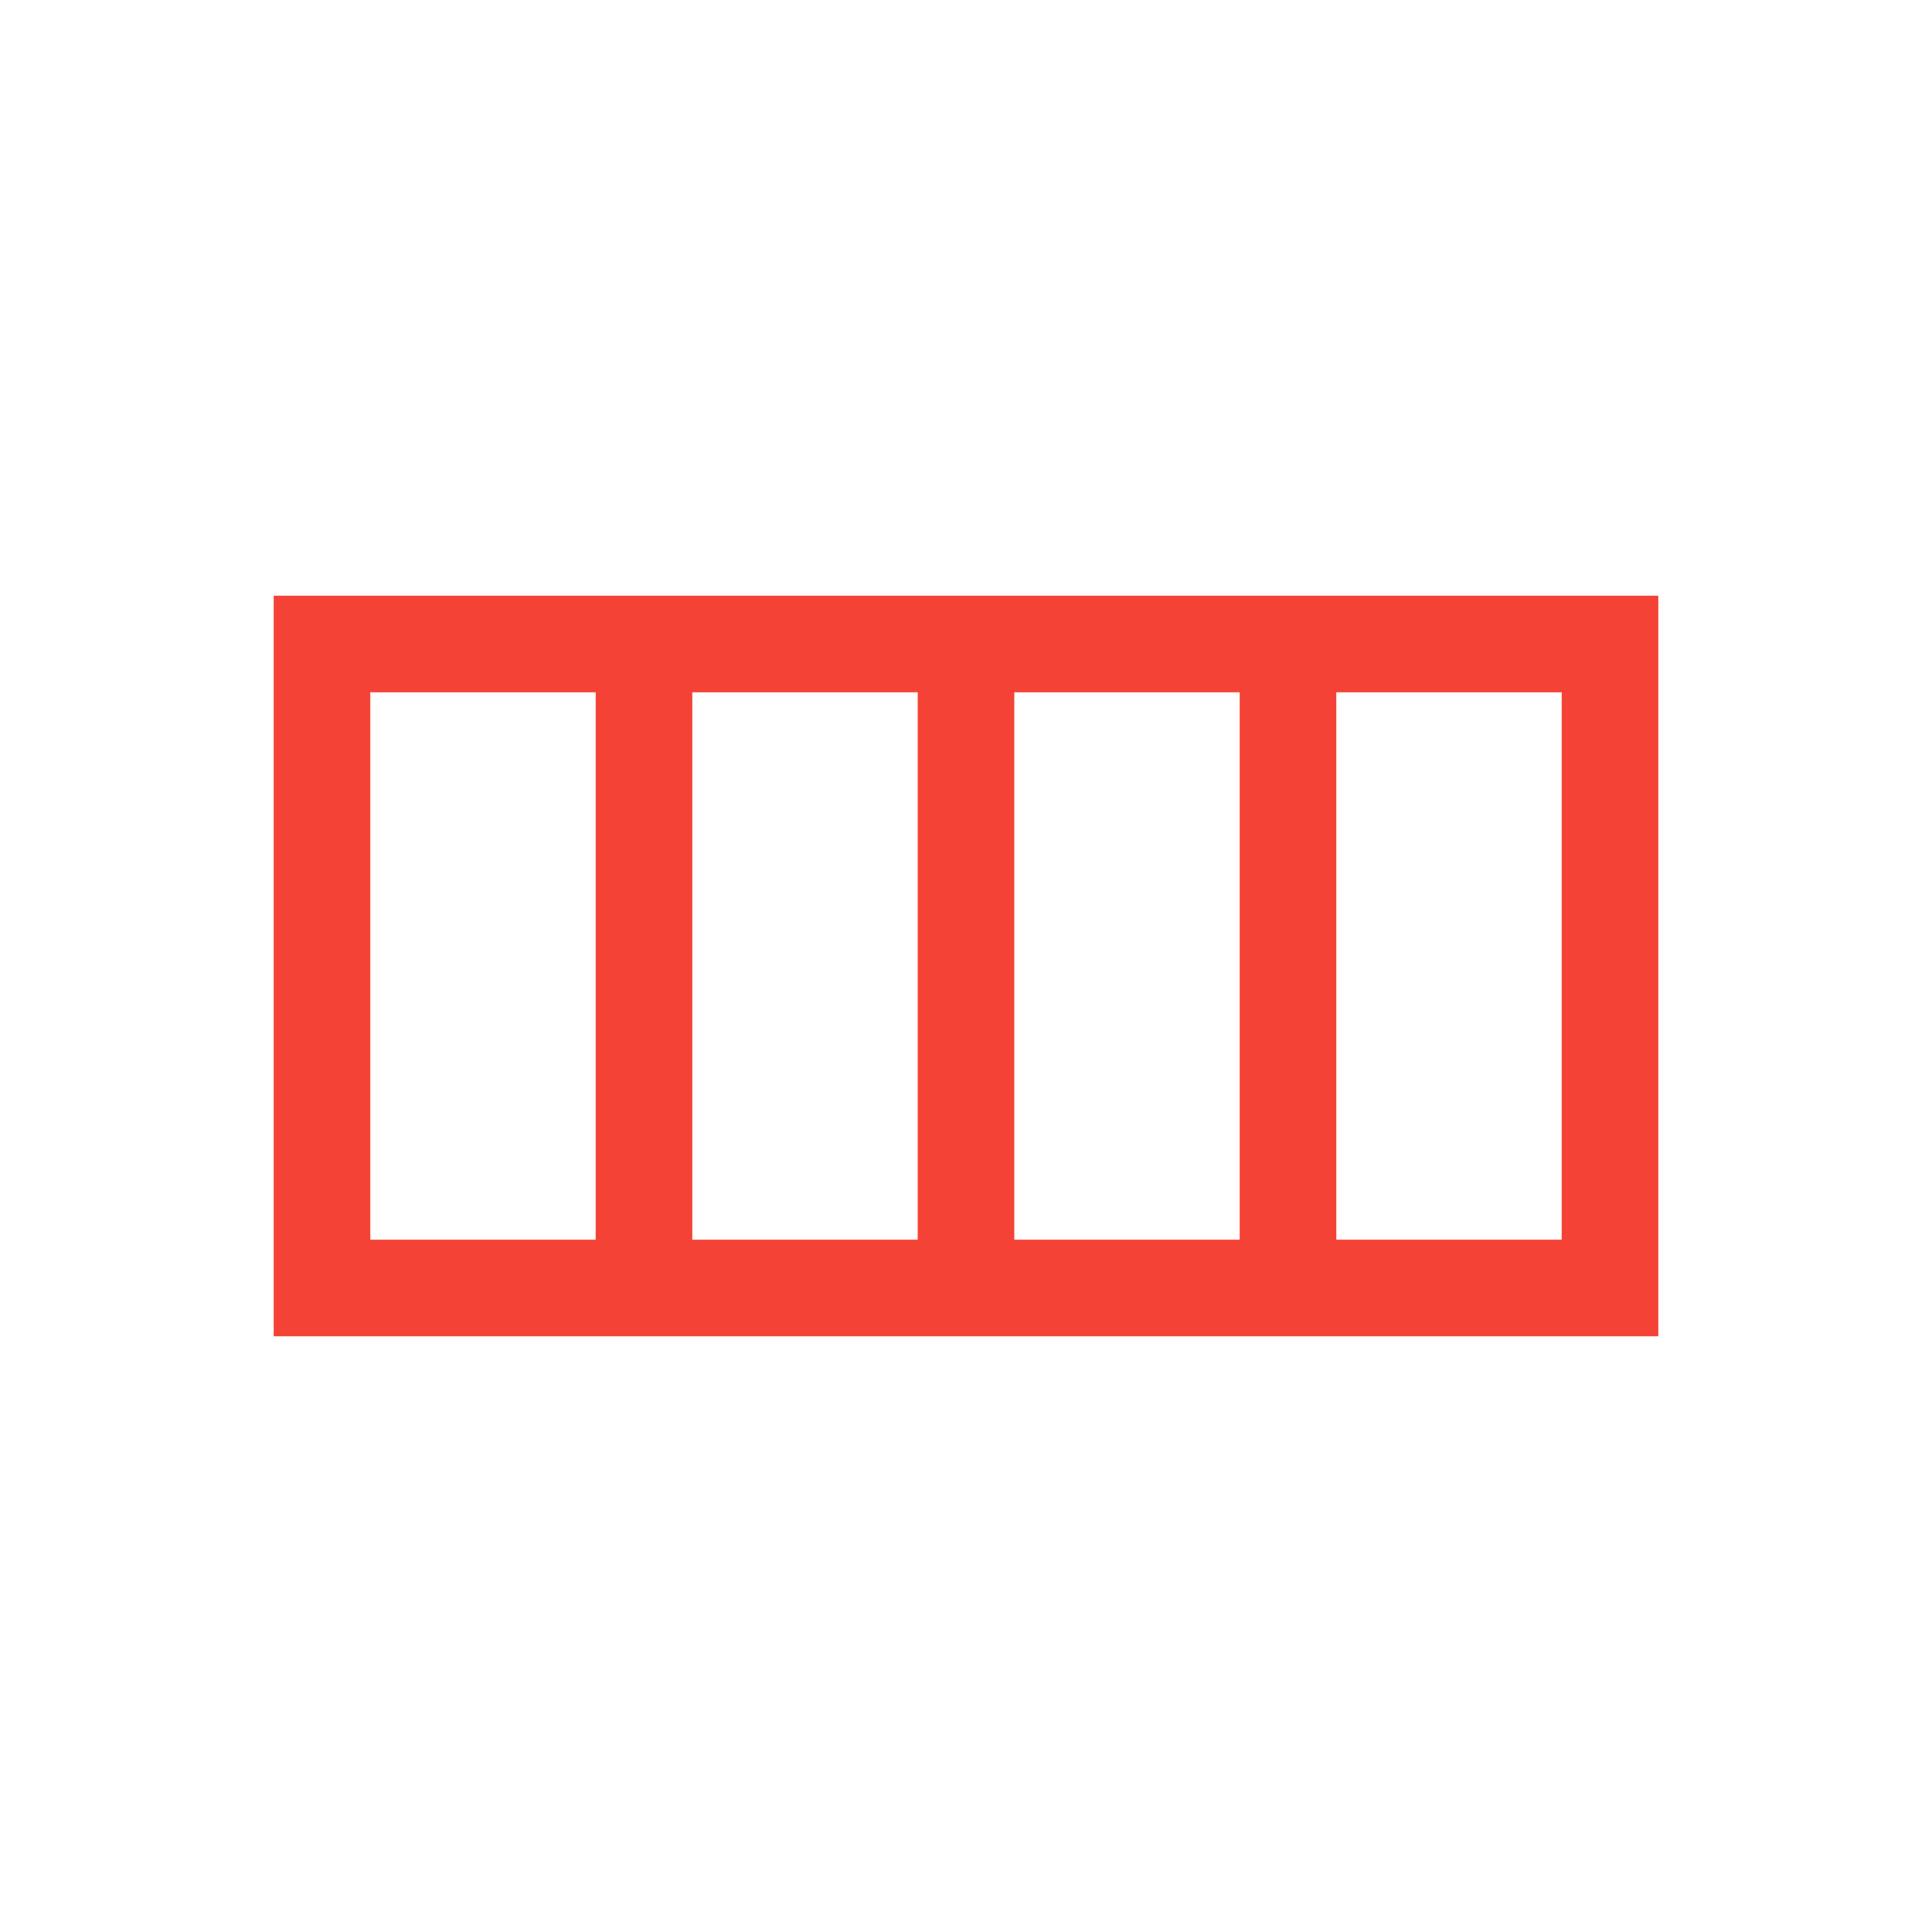
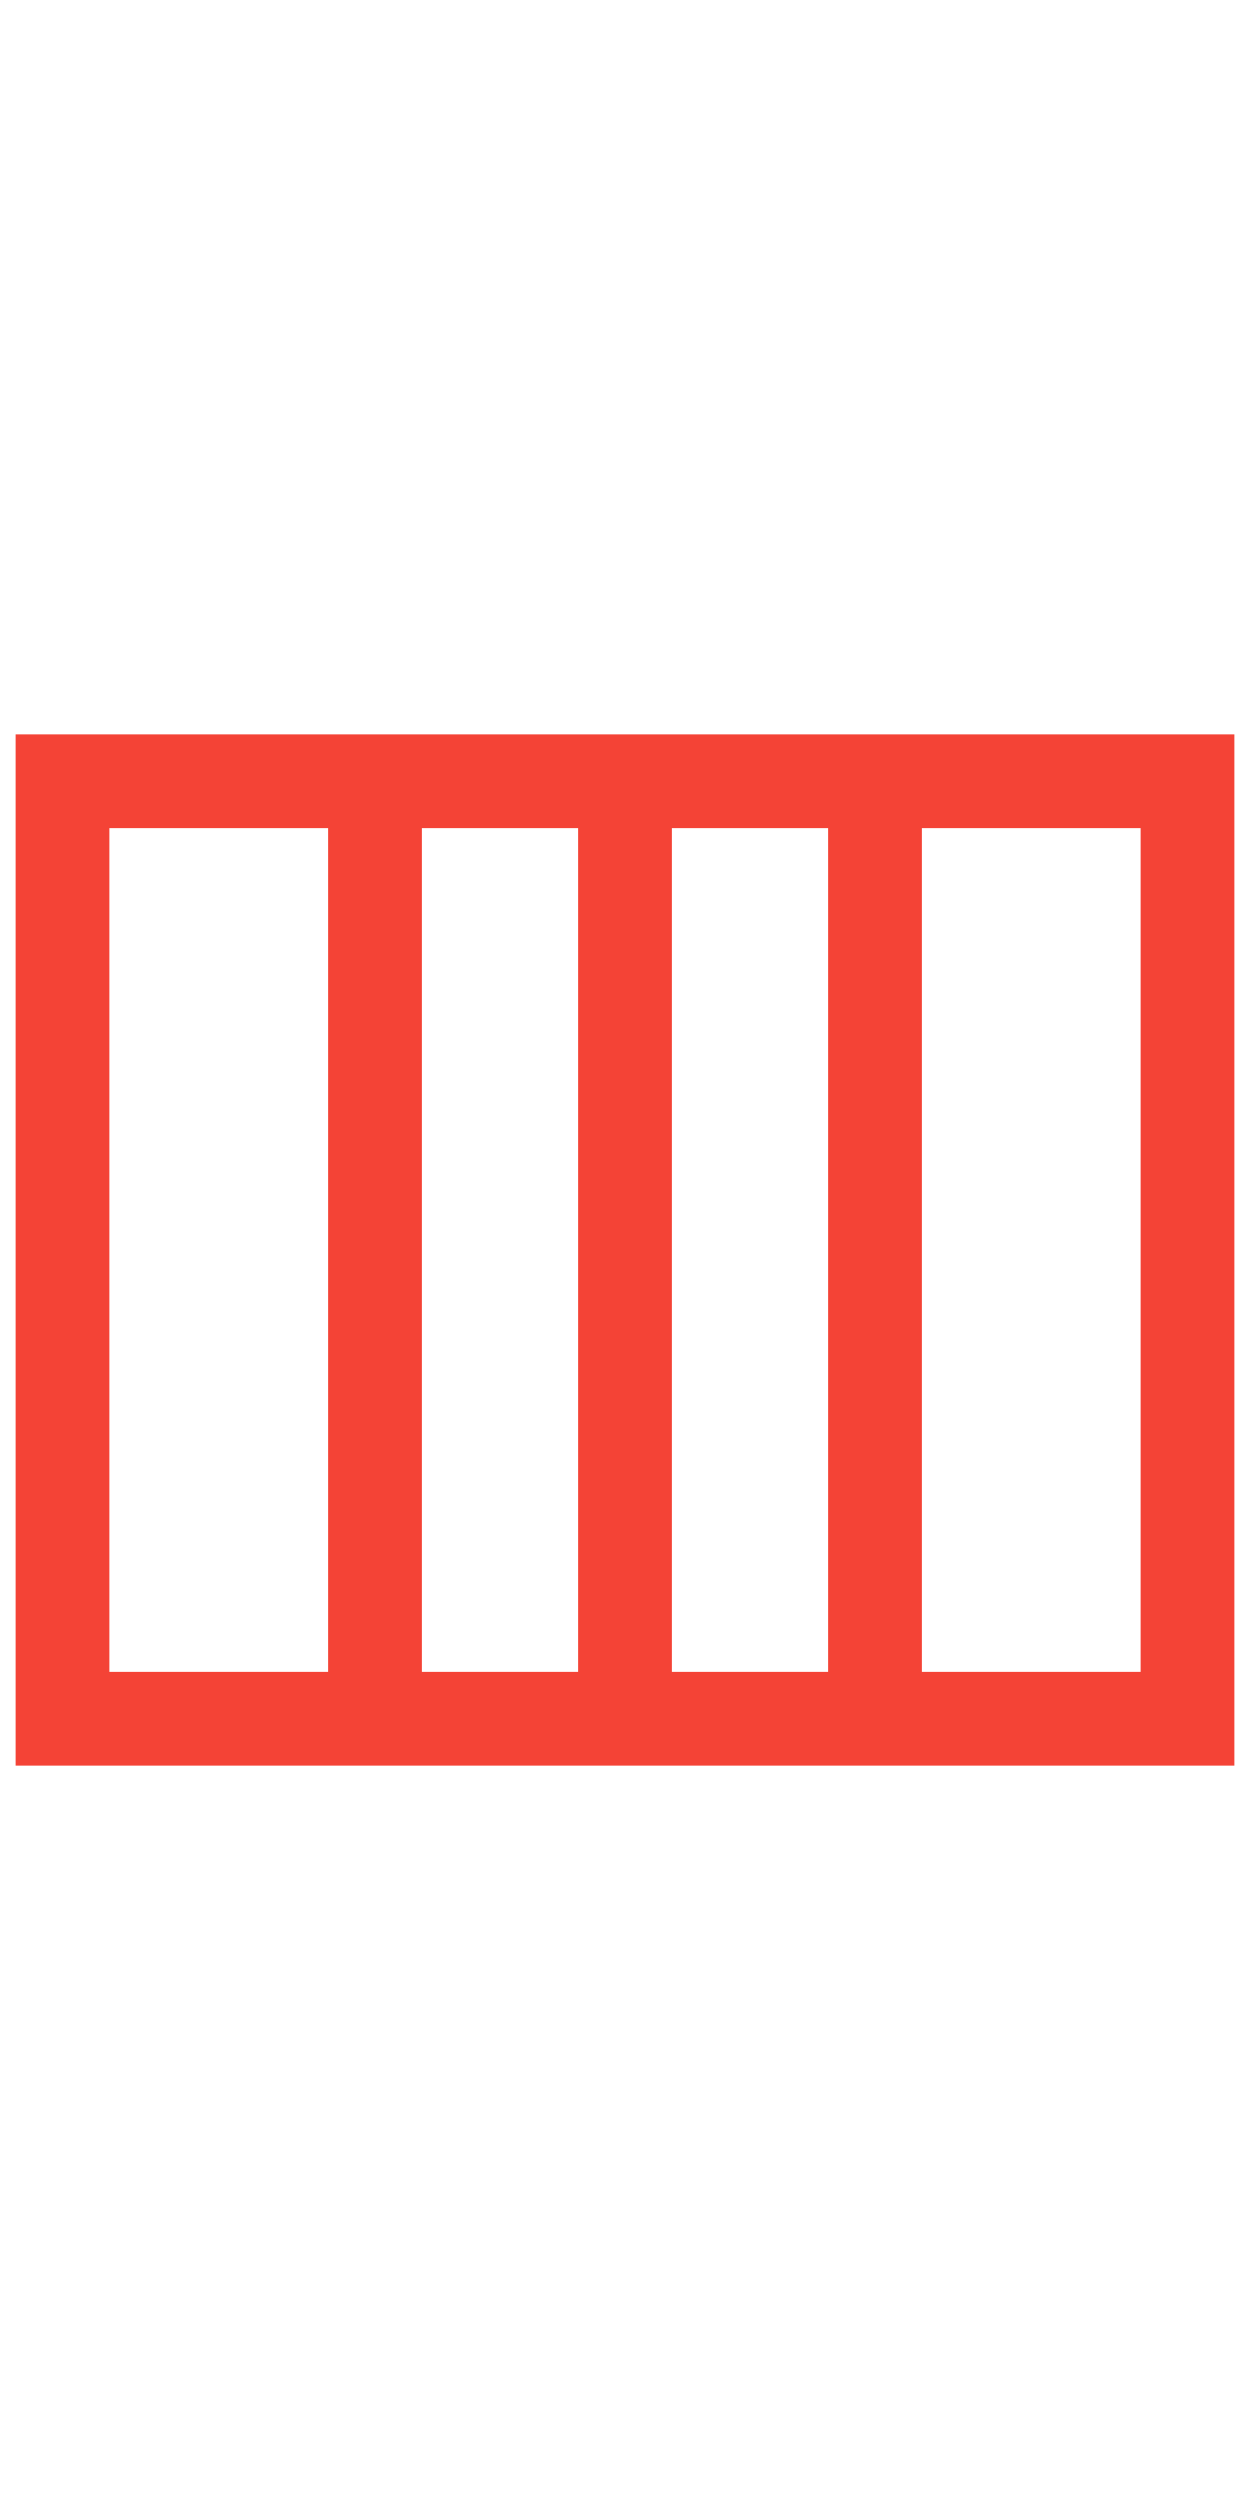
- <svg xmlns="http://www.w3.org/2000/svg" viewBox="0 0 60 60">
-   <rect x="10" y="20" width="40" height="20" fill="none" stroke="#F44336" stroke-width="3" />
-   <line x1="20" y1="20" x2="20" y2="40" stroke="#F44336" stroke-width="3" />
-   <line x1="30" y1="20" x2="30" y2="40" stroke="#F44336" stroke-width="3" />
-   <line x1="40" y1="20" x2="40" y2="40" stroke="#F44336" stroke-width="3" />
+ <svg xmlns="http://www.w3.org/2000/svg" viewBox="0 0 40 80" preserveAspectRatio="none">
+   <rect x="2" y="25" width="36" height="30" fill="none" stroke="#F44336" stroke-width="3" />
+   <line x1="12" y1="25" x2="12" y2="55" stroke="#F44336" stroke-width="3" />
+   <line x1="20" y1="25" x2="20" y2="55" stroke="#F44336" stroke-width="3" />
+   <line x1="28" y1="25" x2="28" y2="55" stroke="#F44336" stroke-width="3" />
</svg>
